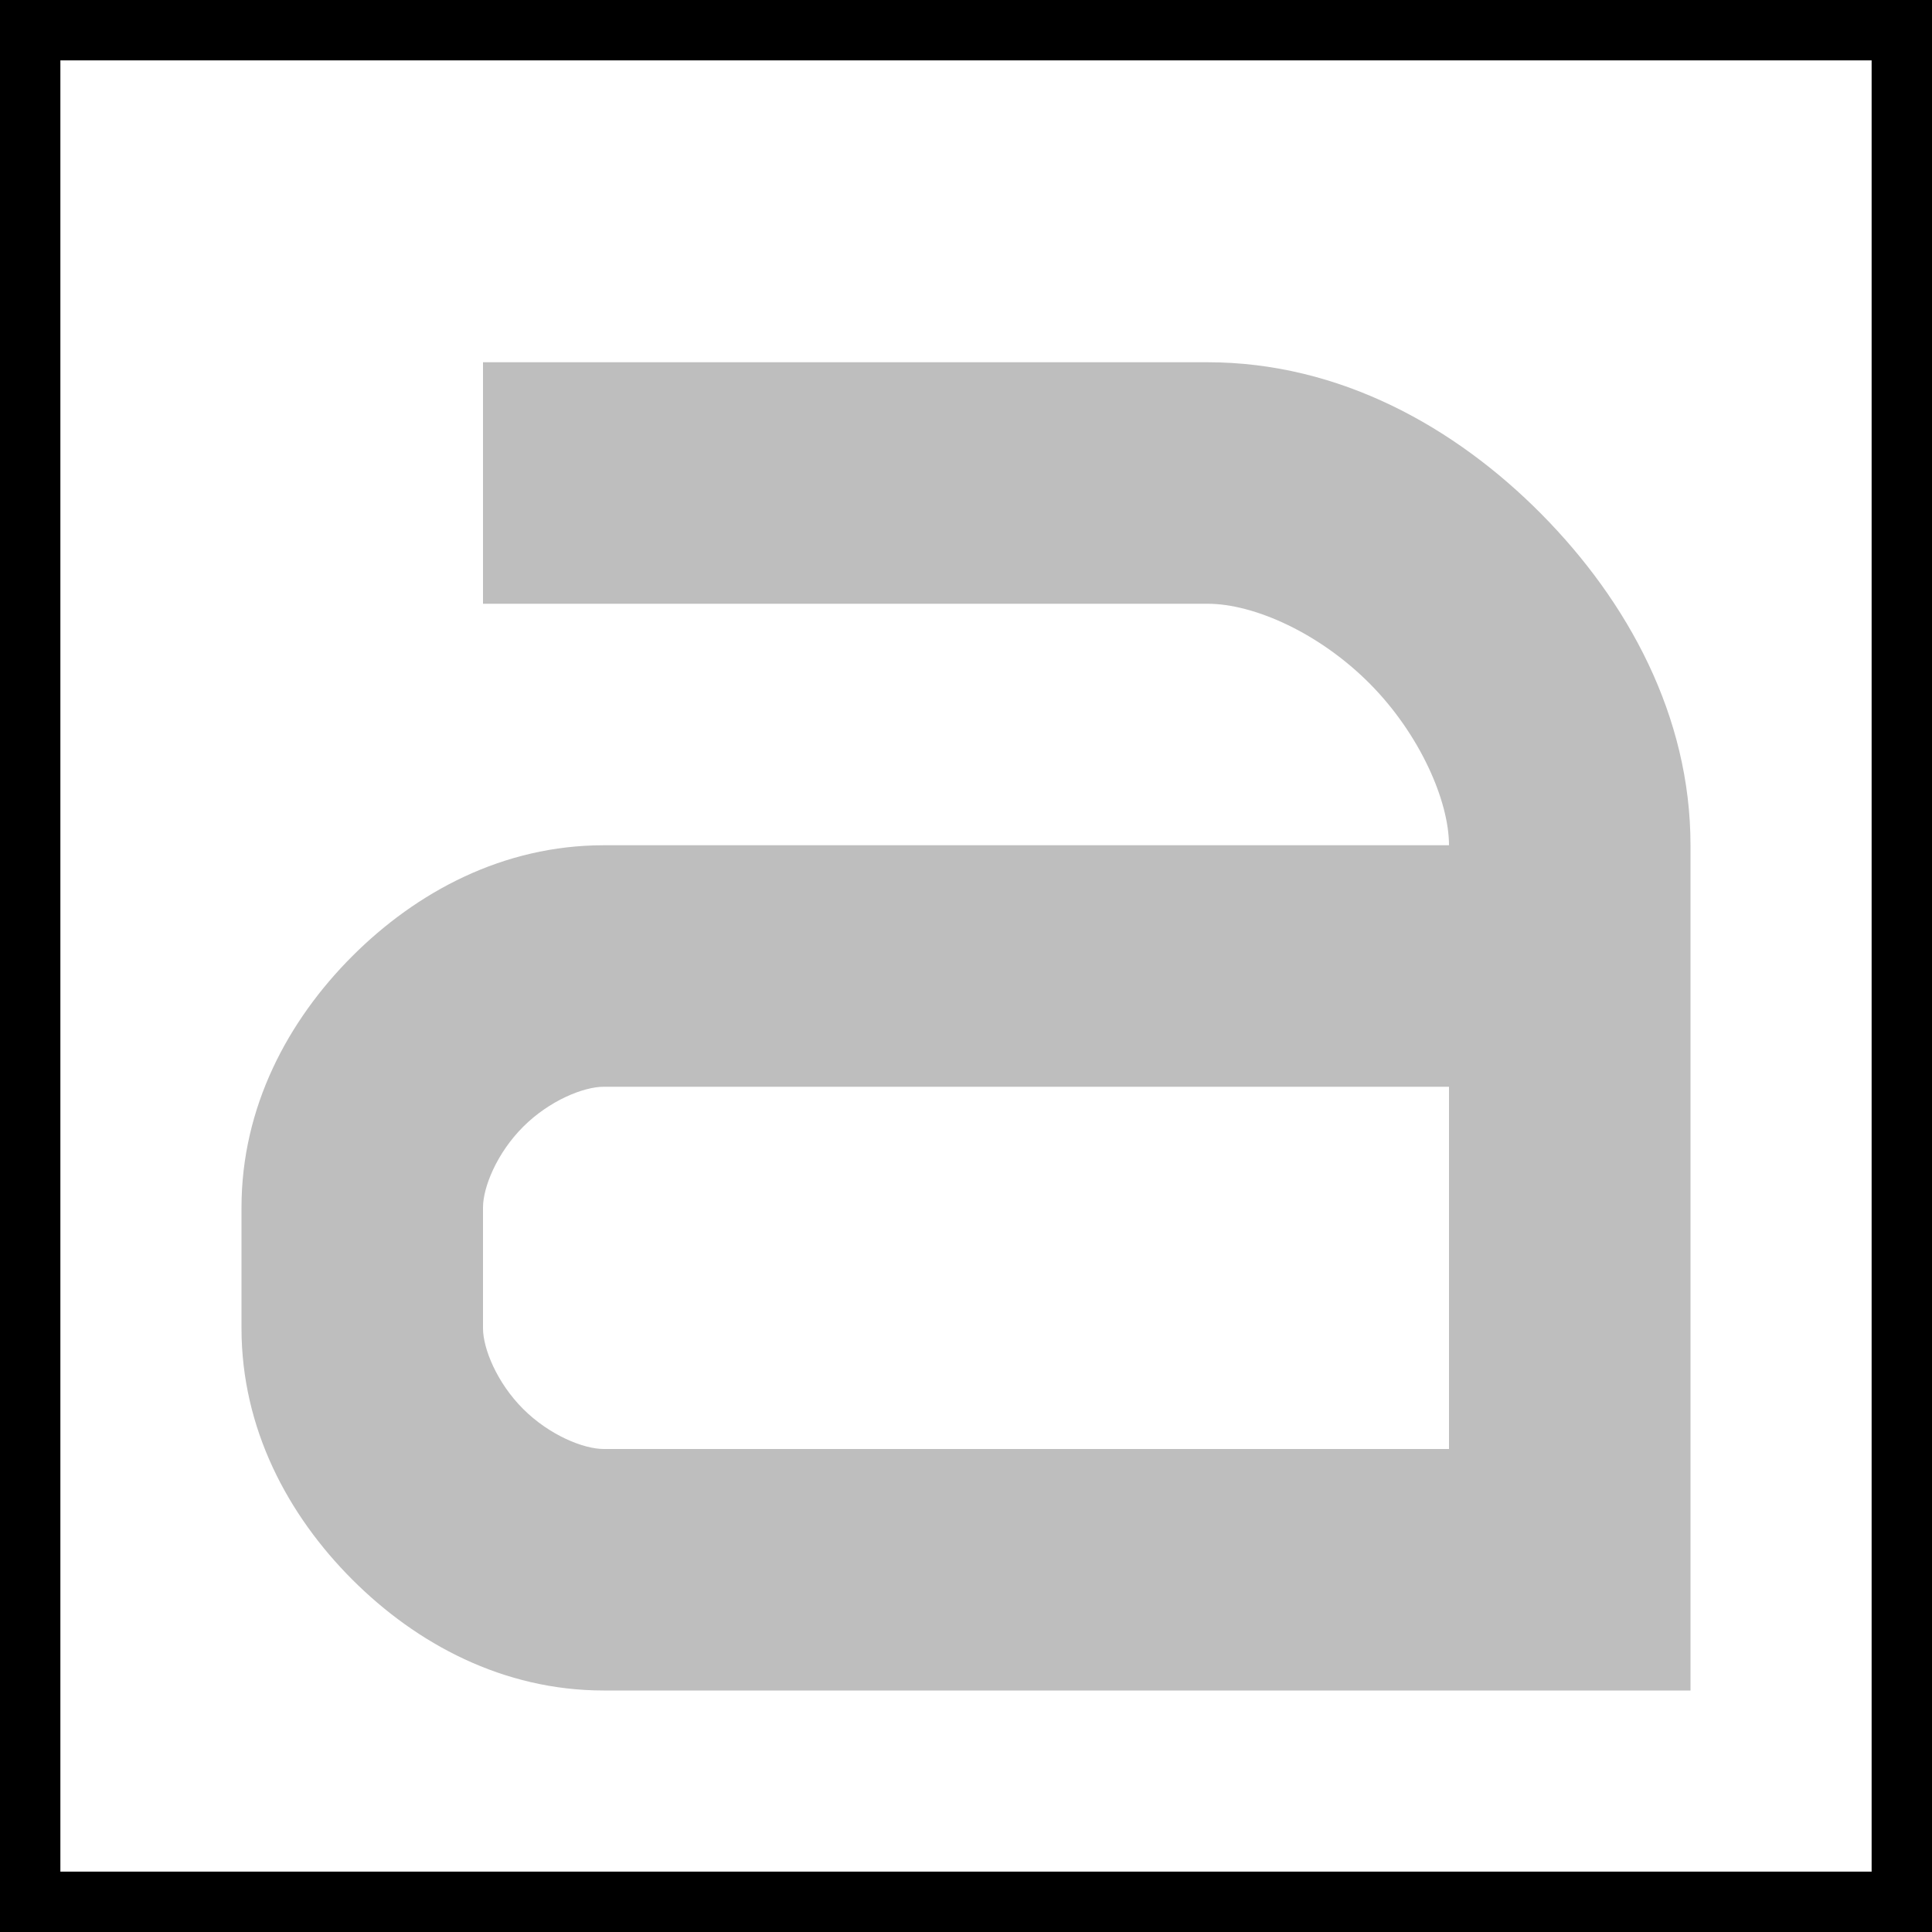
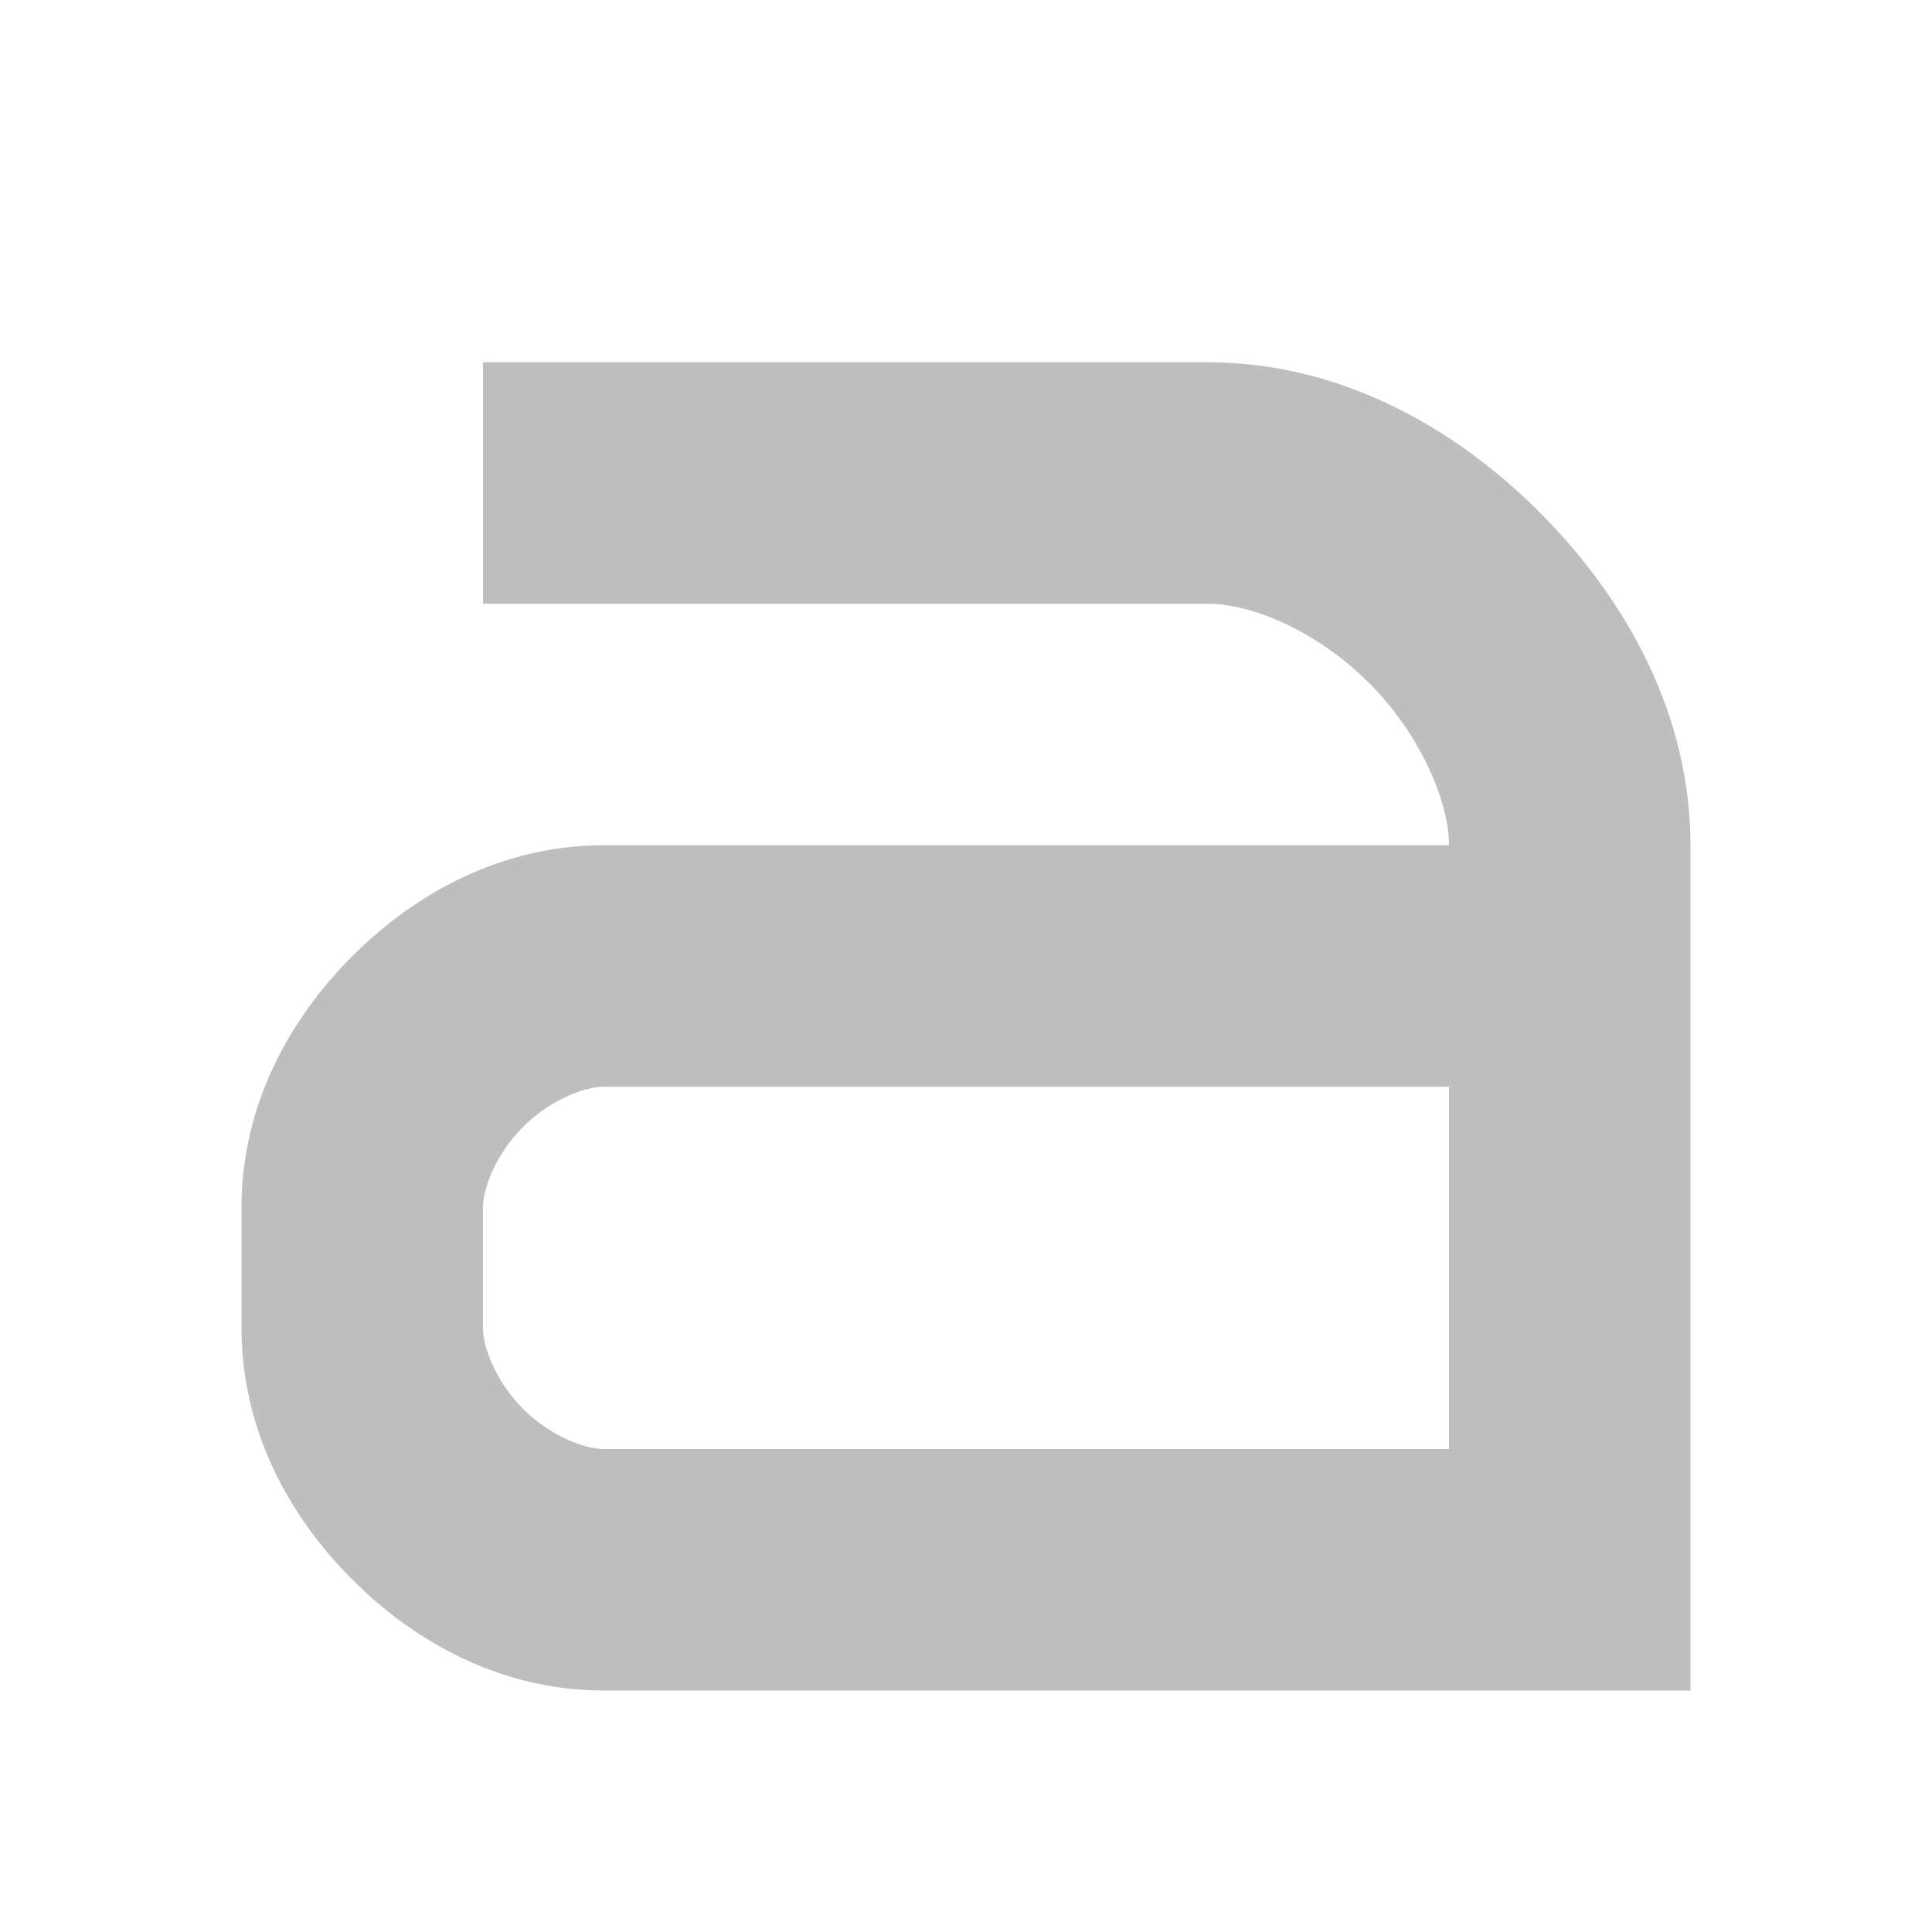
<svg xmlns="http://www.w3.org/2000/svg" height="16" id="svg7384" version="1.1" width="16">
  <defs id="defs7386" />
  <g id="layer2" transform="translate(-240,-60)" />
  <g id="layer1" transform="translate(-240,-60)">
-     <path d="M 239.5,59.5 V 60 76.5 h 17 v -17 z m 1,1 h 15 v 15 h -15 z" id="rect1056" style="color:#000000;font-style:normal;font-variant:normal;font-weight:normal;font-stretch:normal;font-size:medium;line-height:normal;font-family:sans-serif;font-variant-ligatures:normal;font-variant-position:normal;font-variant-caps:normal;font-variant-numeric:normal;font-variant-alternates:normal;font-feature-settings:normal;text-indent:0;text-align:start;text-decoration:none;text-decoration-line:none;text-decoration-style:solid;text-decoration-color:#000000;letter-spacing:normal;word-spacing:normal;text-transform:none;writing-mode:lr-tb;direction:ltr;text-orientation:mixed;dominant-baseline:auto;baseline-shift:baseline;text-anchor:start;white-space:normal;shape-padding:0;clip-rule:nonzero;display:inline;overflow:visible;visibility:visible;opacity:1;isolation:auto;mix-blend-mode:normal;color-interpolation:sRGB;color-interpolation-filters:linearRGB;solid-color:#000000;solid-opacity:1;vector-effect:none;fill-opacity:1;fill-rule:nonzero;stroke:none;stroke-width:1;stroke-linecap:butt;stroke-linejoin:miter;stroke-miterlimit:4;stroke-dasharray:none;stroke-dashoffset:0;stroke-opacity:1;color-rendering:auto;image-rendering:auto;shape-rendering:auto;text-rendering:auto;enable-background:accumulate" />
    <path d="m 244,63 v 2 h 6 c 0.389,0 0.932,0.246 1.346,0.664 C 251.76,66.082 252,66.634 252,67 h -7 c -0.833,0 -1.55,0.386 -2.082,0.918 C 242.386,68.45 242,69.167 242,70 v 1 c 0,0.833 0.386,1.55 0.918,2.082 C 243.45,73.614 244.167,74 245,74 h 9 v -7 c 0,-1.07 -0.519,-2.019 -1.234,-2.742 C 252.05,63.535 251.093,63 250,63 Z m 1,6 h 7 v 3 h -7 c -0.167,0 -0.45,-0.114 -0.668,-0.332 C 244.114,71.45 244,71.167 244,71 v -1 c 0,-0.167 0.114,-0.45 0.332,-0.668 C 244.55,69.114 244.833,69 245,69 Z" id="path1062" style="color:#000000;font-style:normal;font-variant:normal;font-weight:normal;font-stretch:normal;font-size:medium;line-height:normal;font-family:sans-serif;font-variant-ligatures:normal;font-variant-position:normal;font-variant-caps:normal;font-variant-numeric:normal;font-variant-alternates:normal;font-feature-settings:normal;text-indent:0;text-align:start;text-decoration:none;text-decoration-line:none;text-decoration-style:solid;text-decoration-color:#000000;letter-spacing:normal;word-spacing:normal;text-transform:none;writing-mode:lr-tb;direction:ltr;text-orientation:mixed;dominant-baseline:auto;baseline-shift:baseline;text-anchor:start;white-space:normal;shape-padding:0;clip-rule:nonzero;display:inline;overflow:visible;visibility:visible;opacity:1;isolation:auto;mix-blend-mode:normal;color-interpolation:sRGB;color-interpolation-filters:linearRGB;solid-color:#000000;solid-opacity:1;vector-effect:none;fill:#bebebe;fill-opacity:1;fill-rule:nonzero;stroke:none;stroke-width:2;stroke-linecap:butt;stroke-linejoin:miter;stroke-miterlimit:4;stroke-dasharray:none;stroke-dashoffset:0;stroke-opacity:1;color-rendering:auto;image-rendering:auto;shape-rendering:auto;text-rendering:auto;enable-background:accumulate" />
  </g>
  <g id="layer3" transform="translate(-240,-60)" />
</svg>
